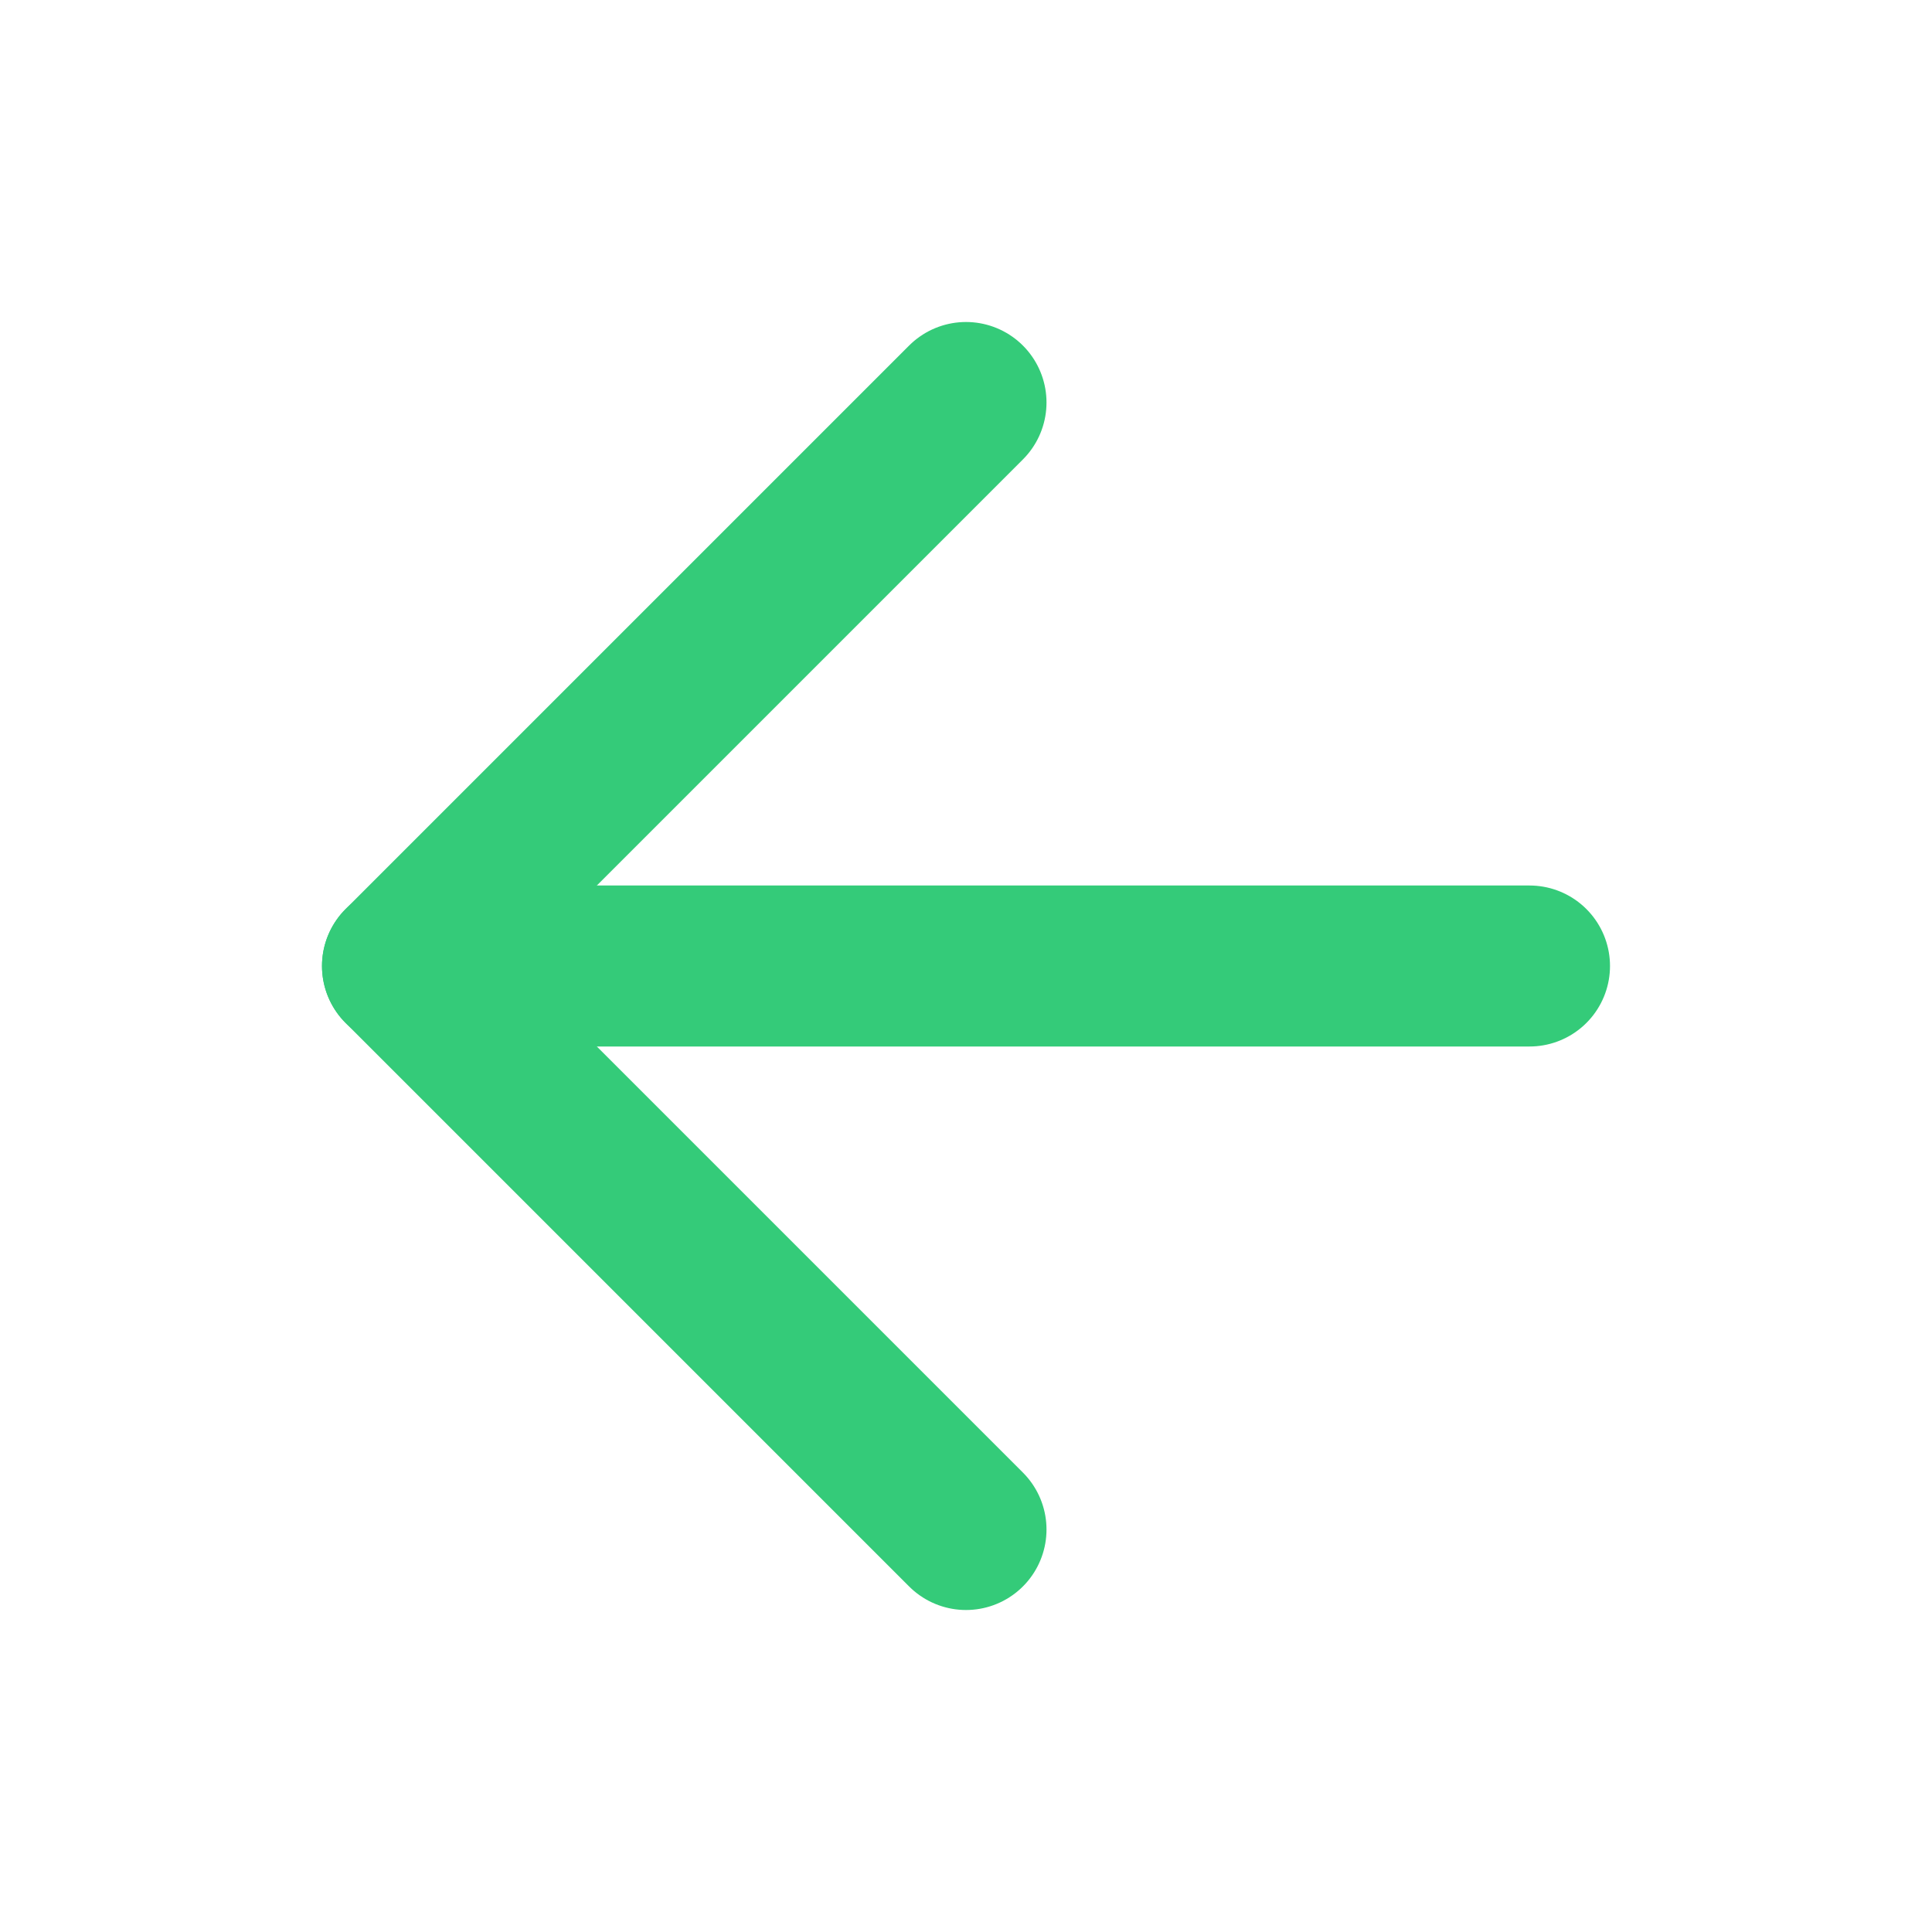
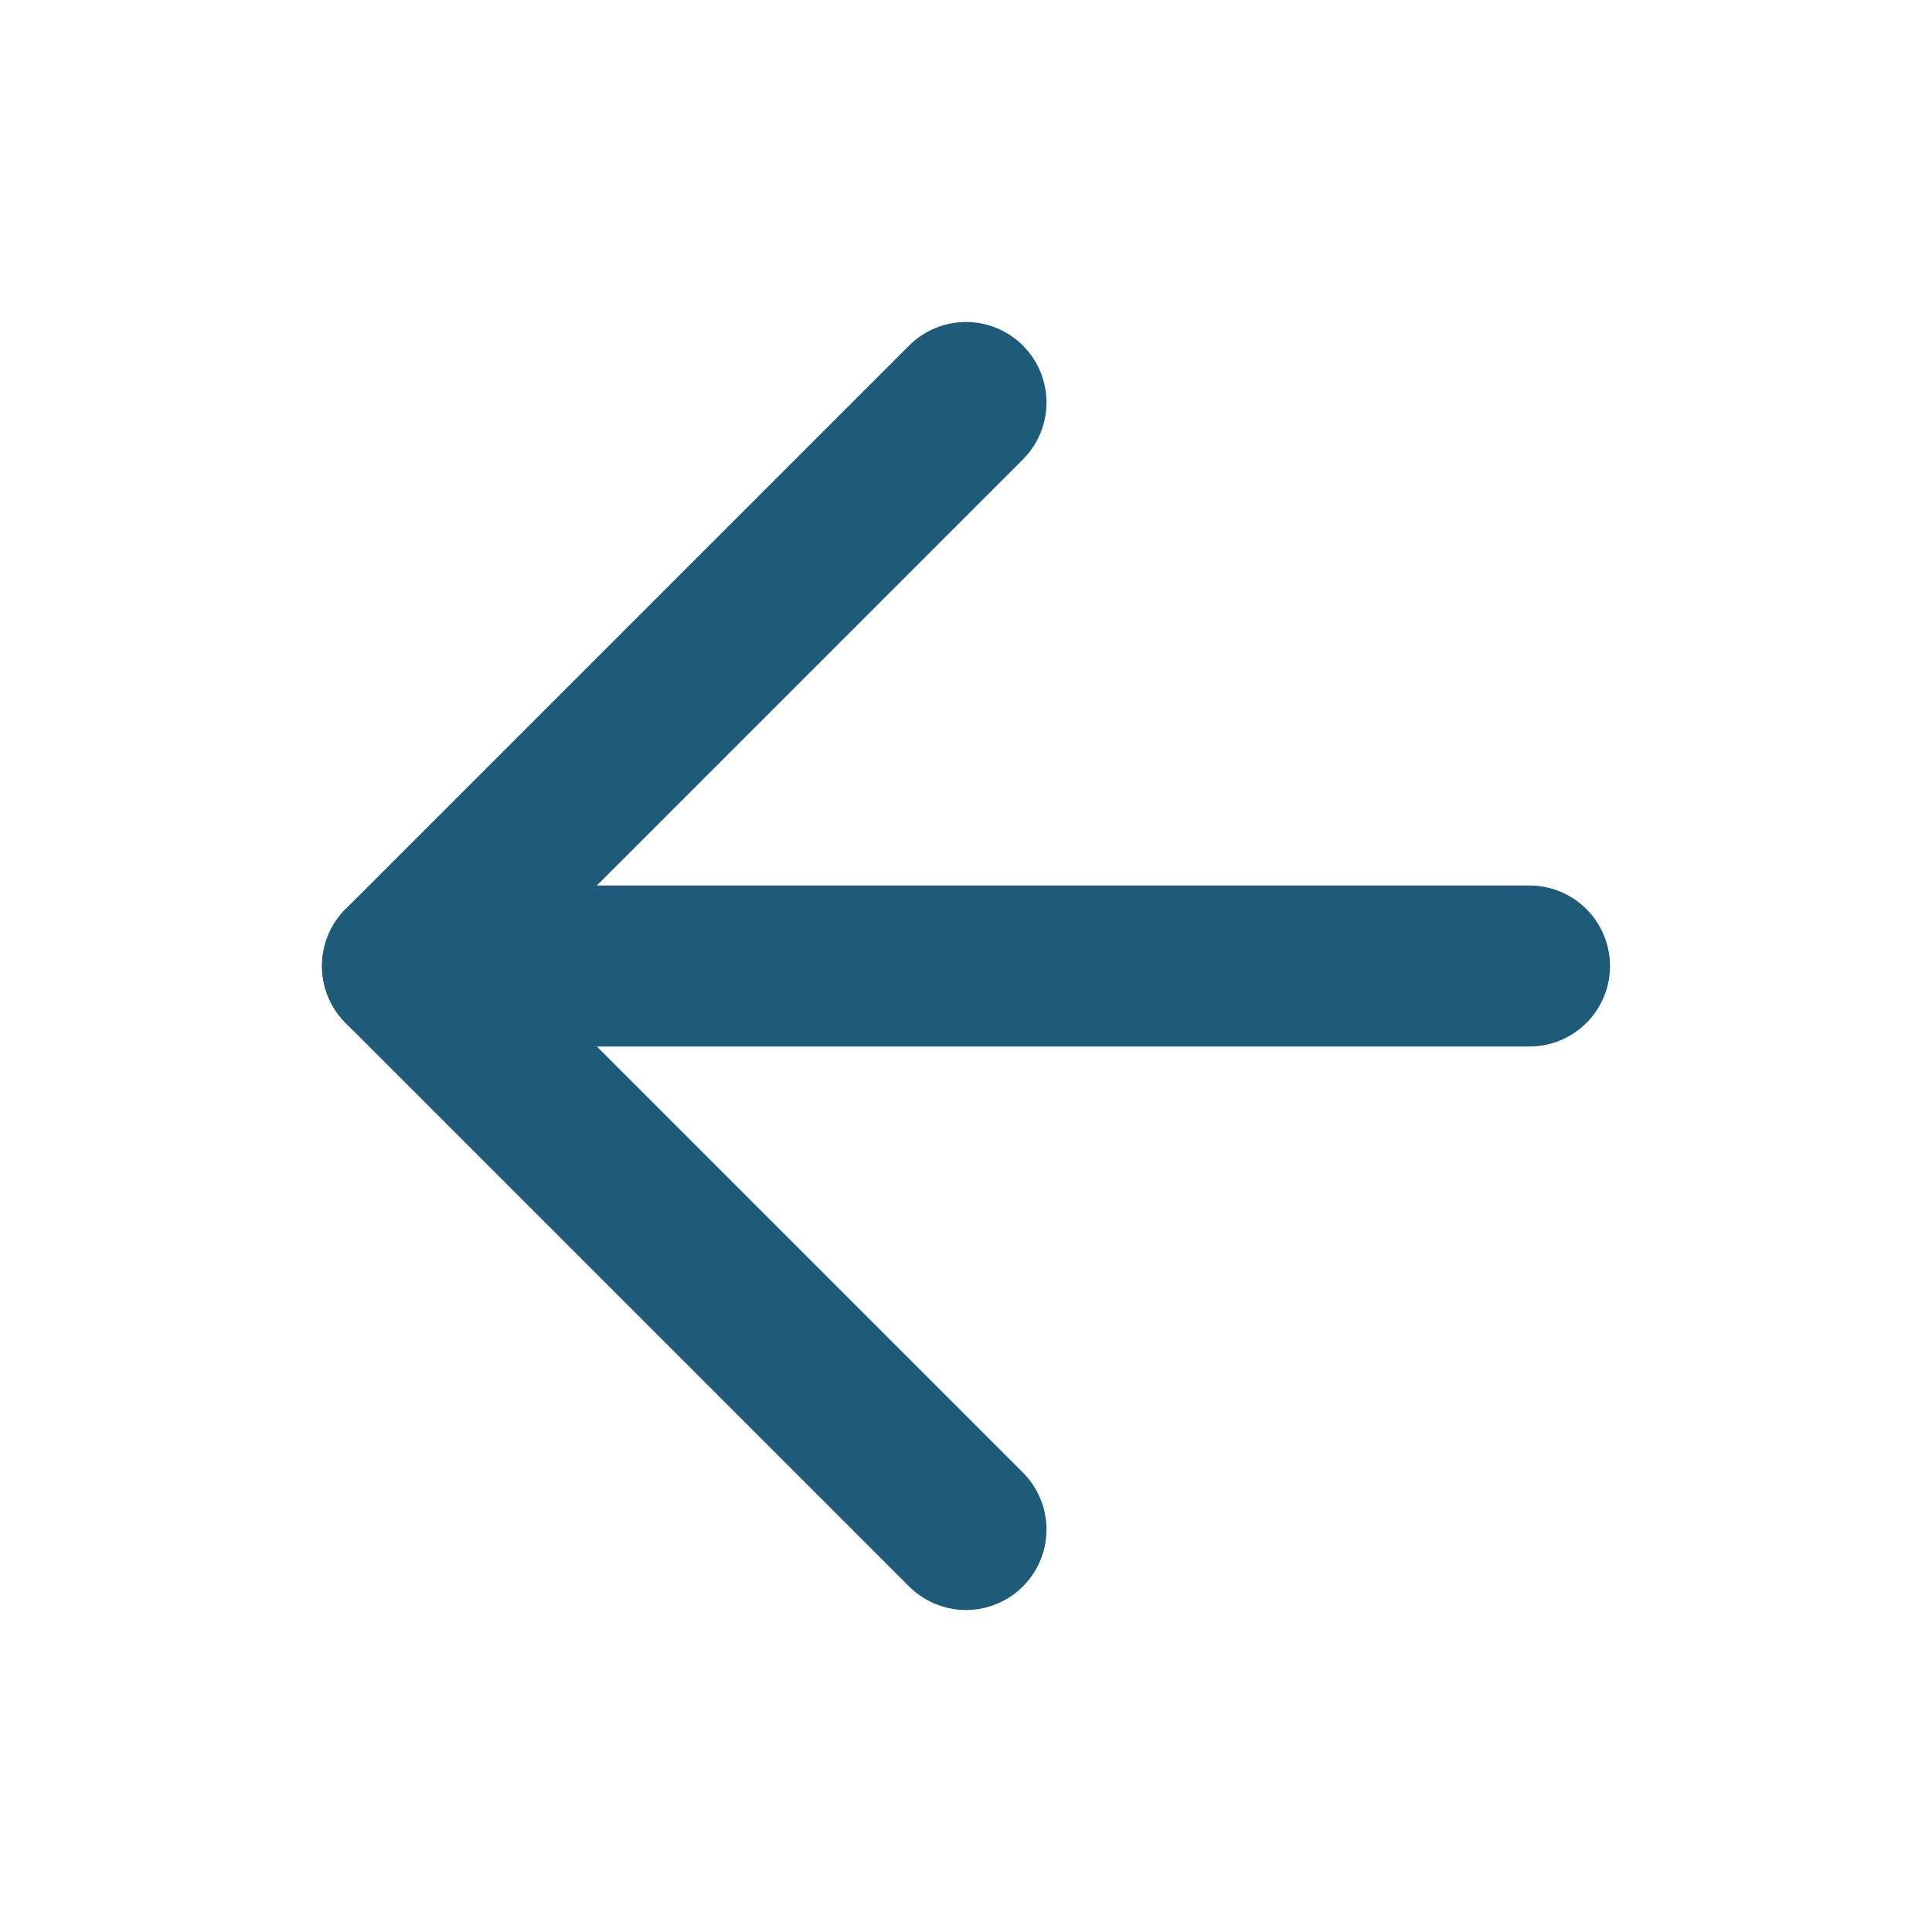
- <svg xmlns="http://www.w3.org/2000/svg" width="24" height="24" viewBox="0 0 24 24" fill="none" stroke="#34CB79" stroke-width="2" stroke-linecap="round" stroke-linejoin="round" class="feather feather-arrow-left">
+ <svg xmlns="http://www.w3.org/2000/svg" width="24" height="24" viewBox="0 0 24 24" fill="none" stroke="#1D5B79" stroke-width="2" stroke-linecap="round" stroke-linejoin="round" class="feather feather-arrow-left">
  <line x1="19" y1="12" x2="5" y2="12" />
  <polyline points="12 19 5 12 12 5" />
</svg>
